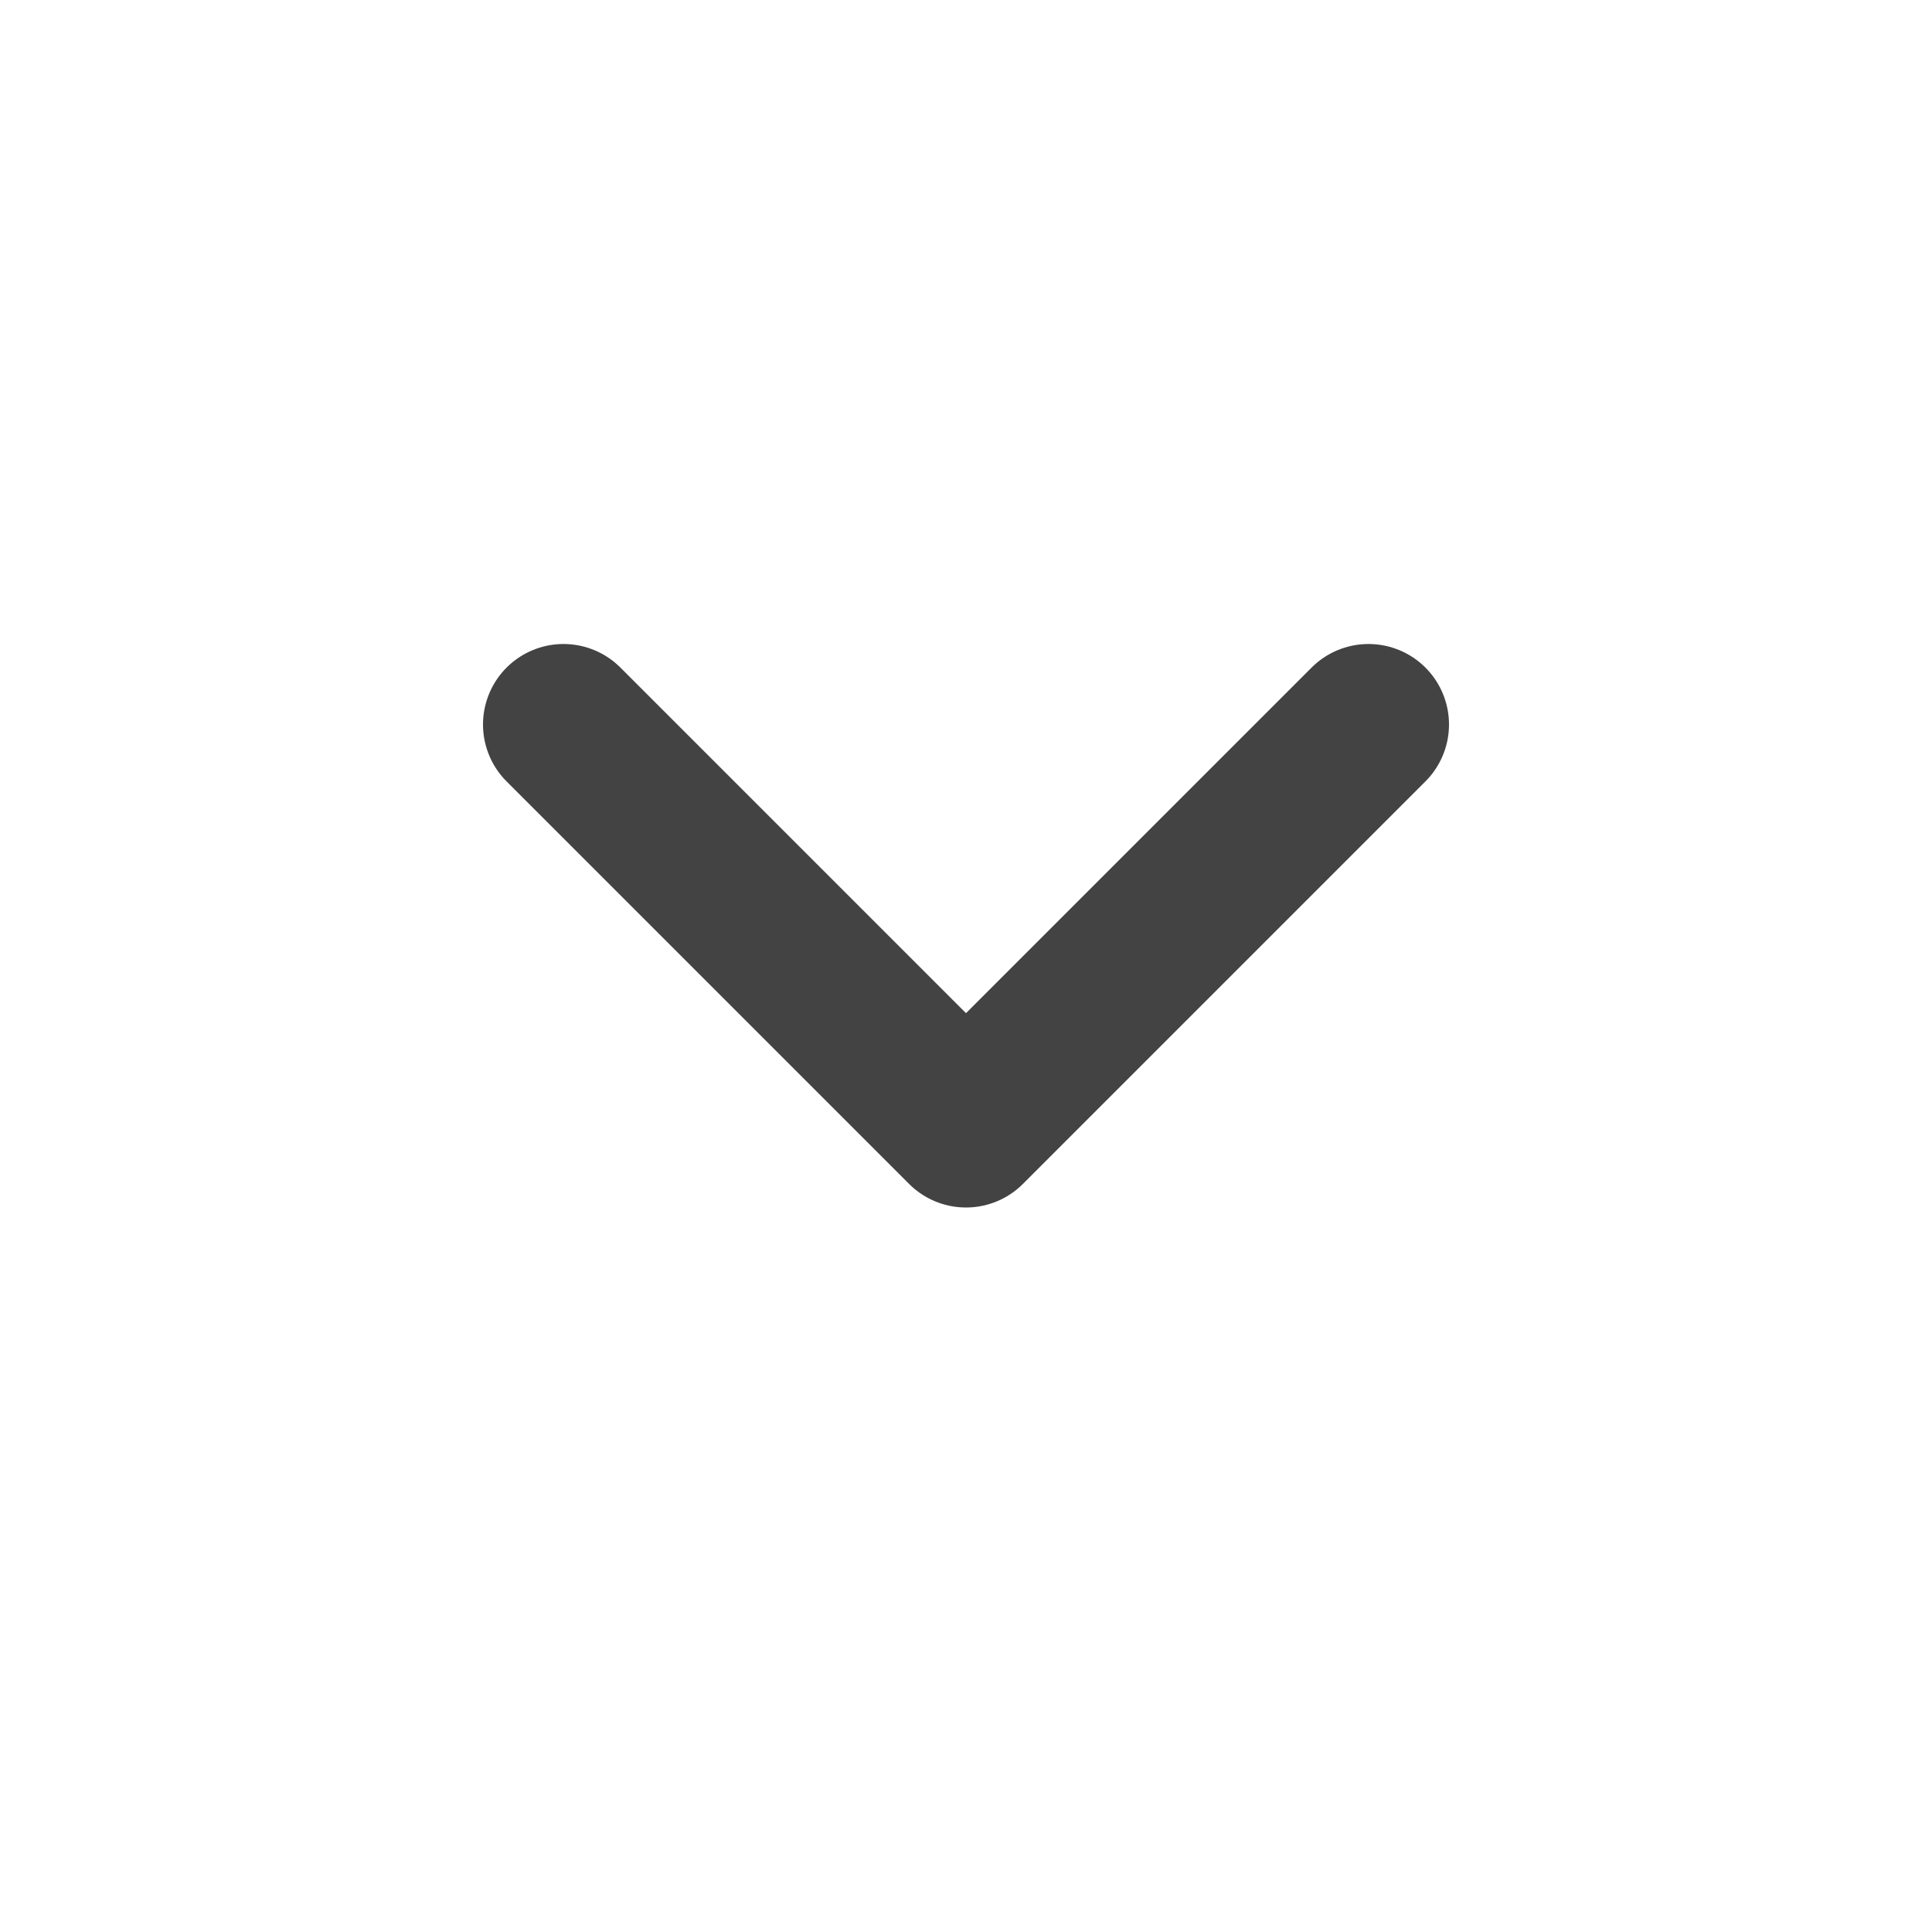
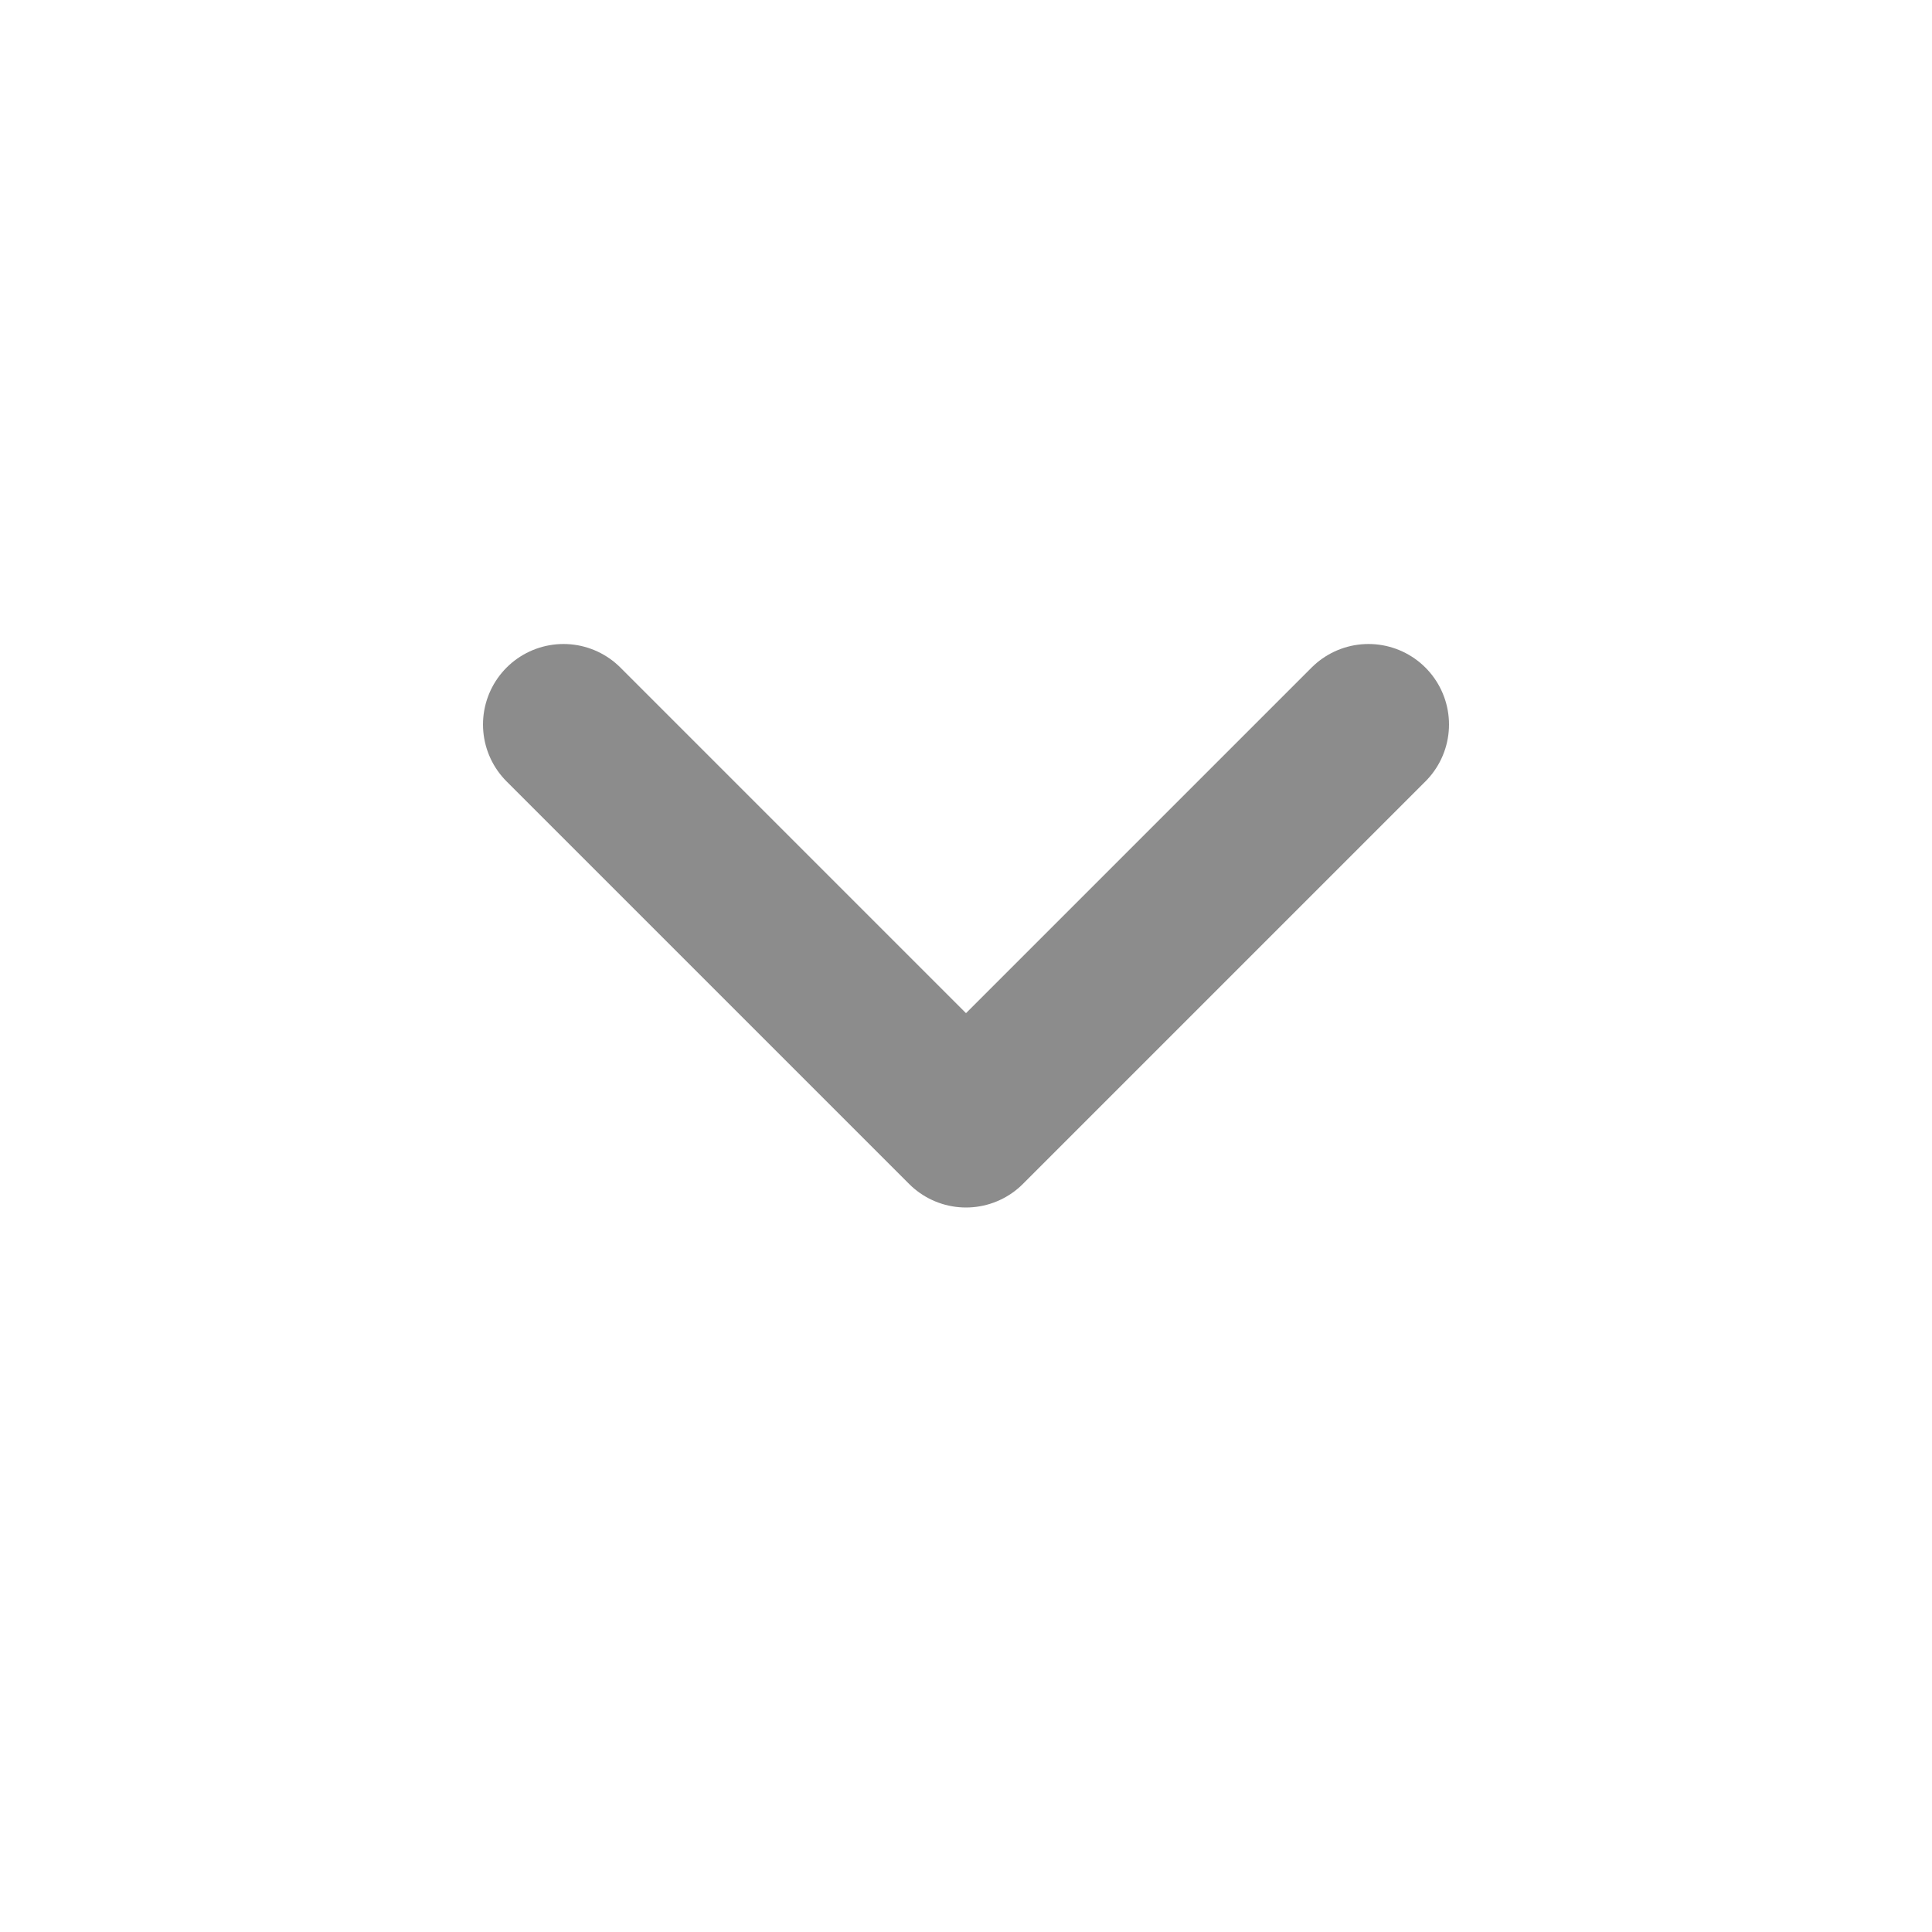
<svg xmlns="http://www.w3.org/2000/svg" width="24" height="24" viewBox="0 0 24 24" fill="none">
-   <mask id="mask0_494_4973" style="mask-type:alpha" maskUnits="userSpaceOnUse" x="0" y="0" width="24" height="24">
+   <mask id="mask0_2154_7021" style="mask-type:alpha" maskUnits="userSpaceOnUse" x="0" y="0" width="24" height="24">
    <rect width="24" height="24" fill="#D9D9D9" />
  </mask>
-   <g mask="url(#mask0_494_4973)">
-     <path d="M7 9L12 14L17 9" stroke="#434343" stroke-width="2" stroke-linecap="round" stroke-linejoin="round" />
+   <g mask="url(#mask0_2154_7021)">
+     <path d="M7 9L12 14L17 9" stroke="#8C8C8C" stroke-width="2" stroke-linecap="round" stroke-linejoin="round" />
  </g>
</svg>
